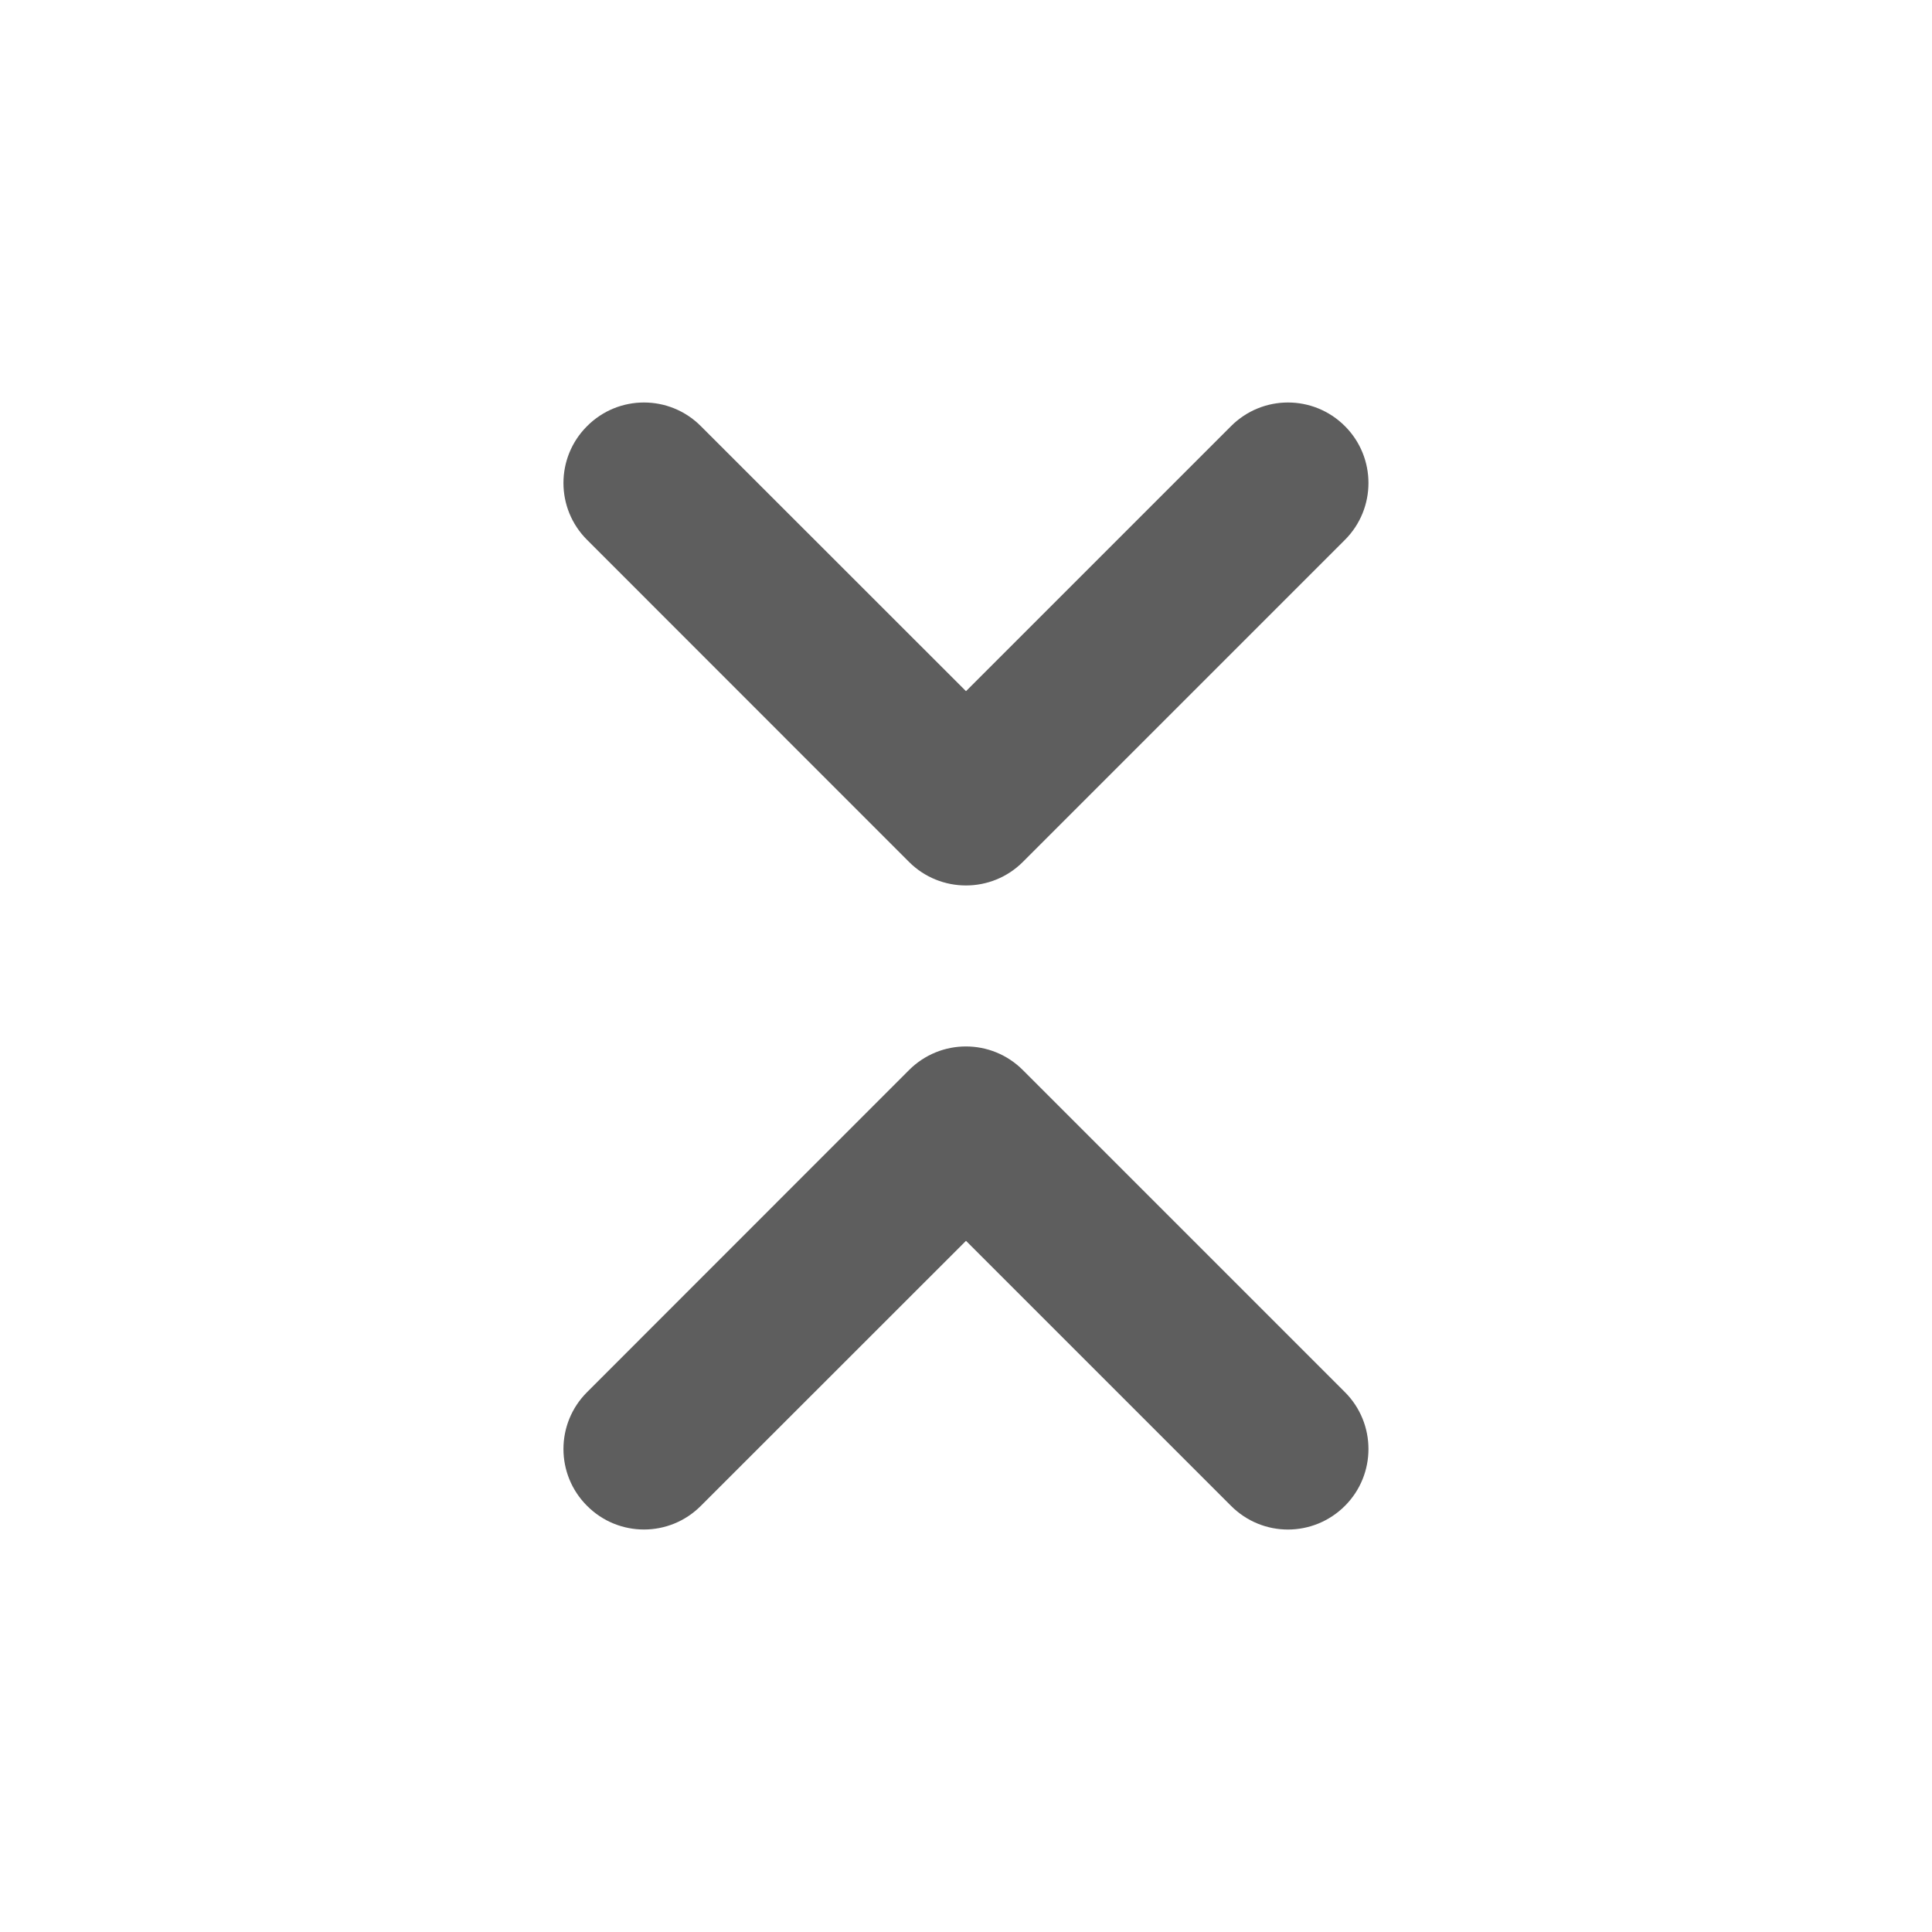
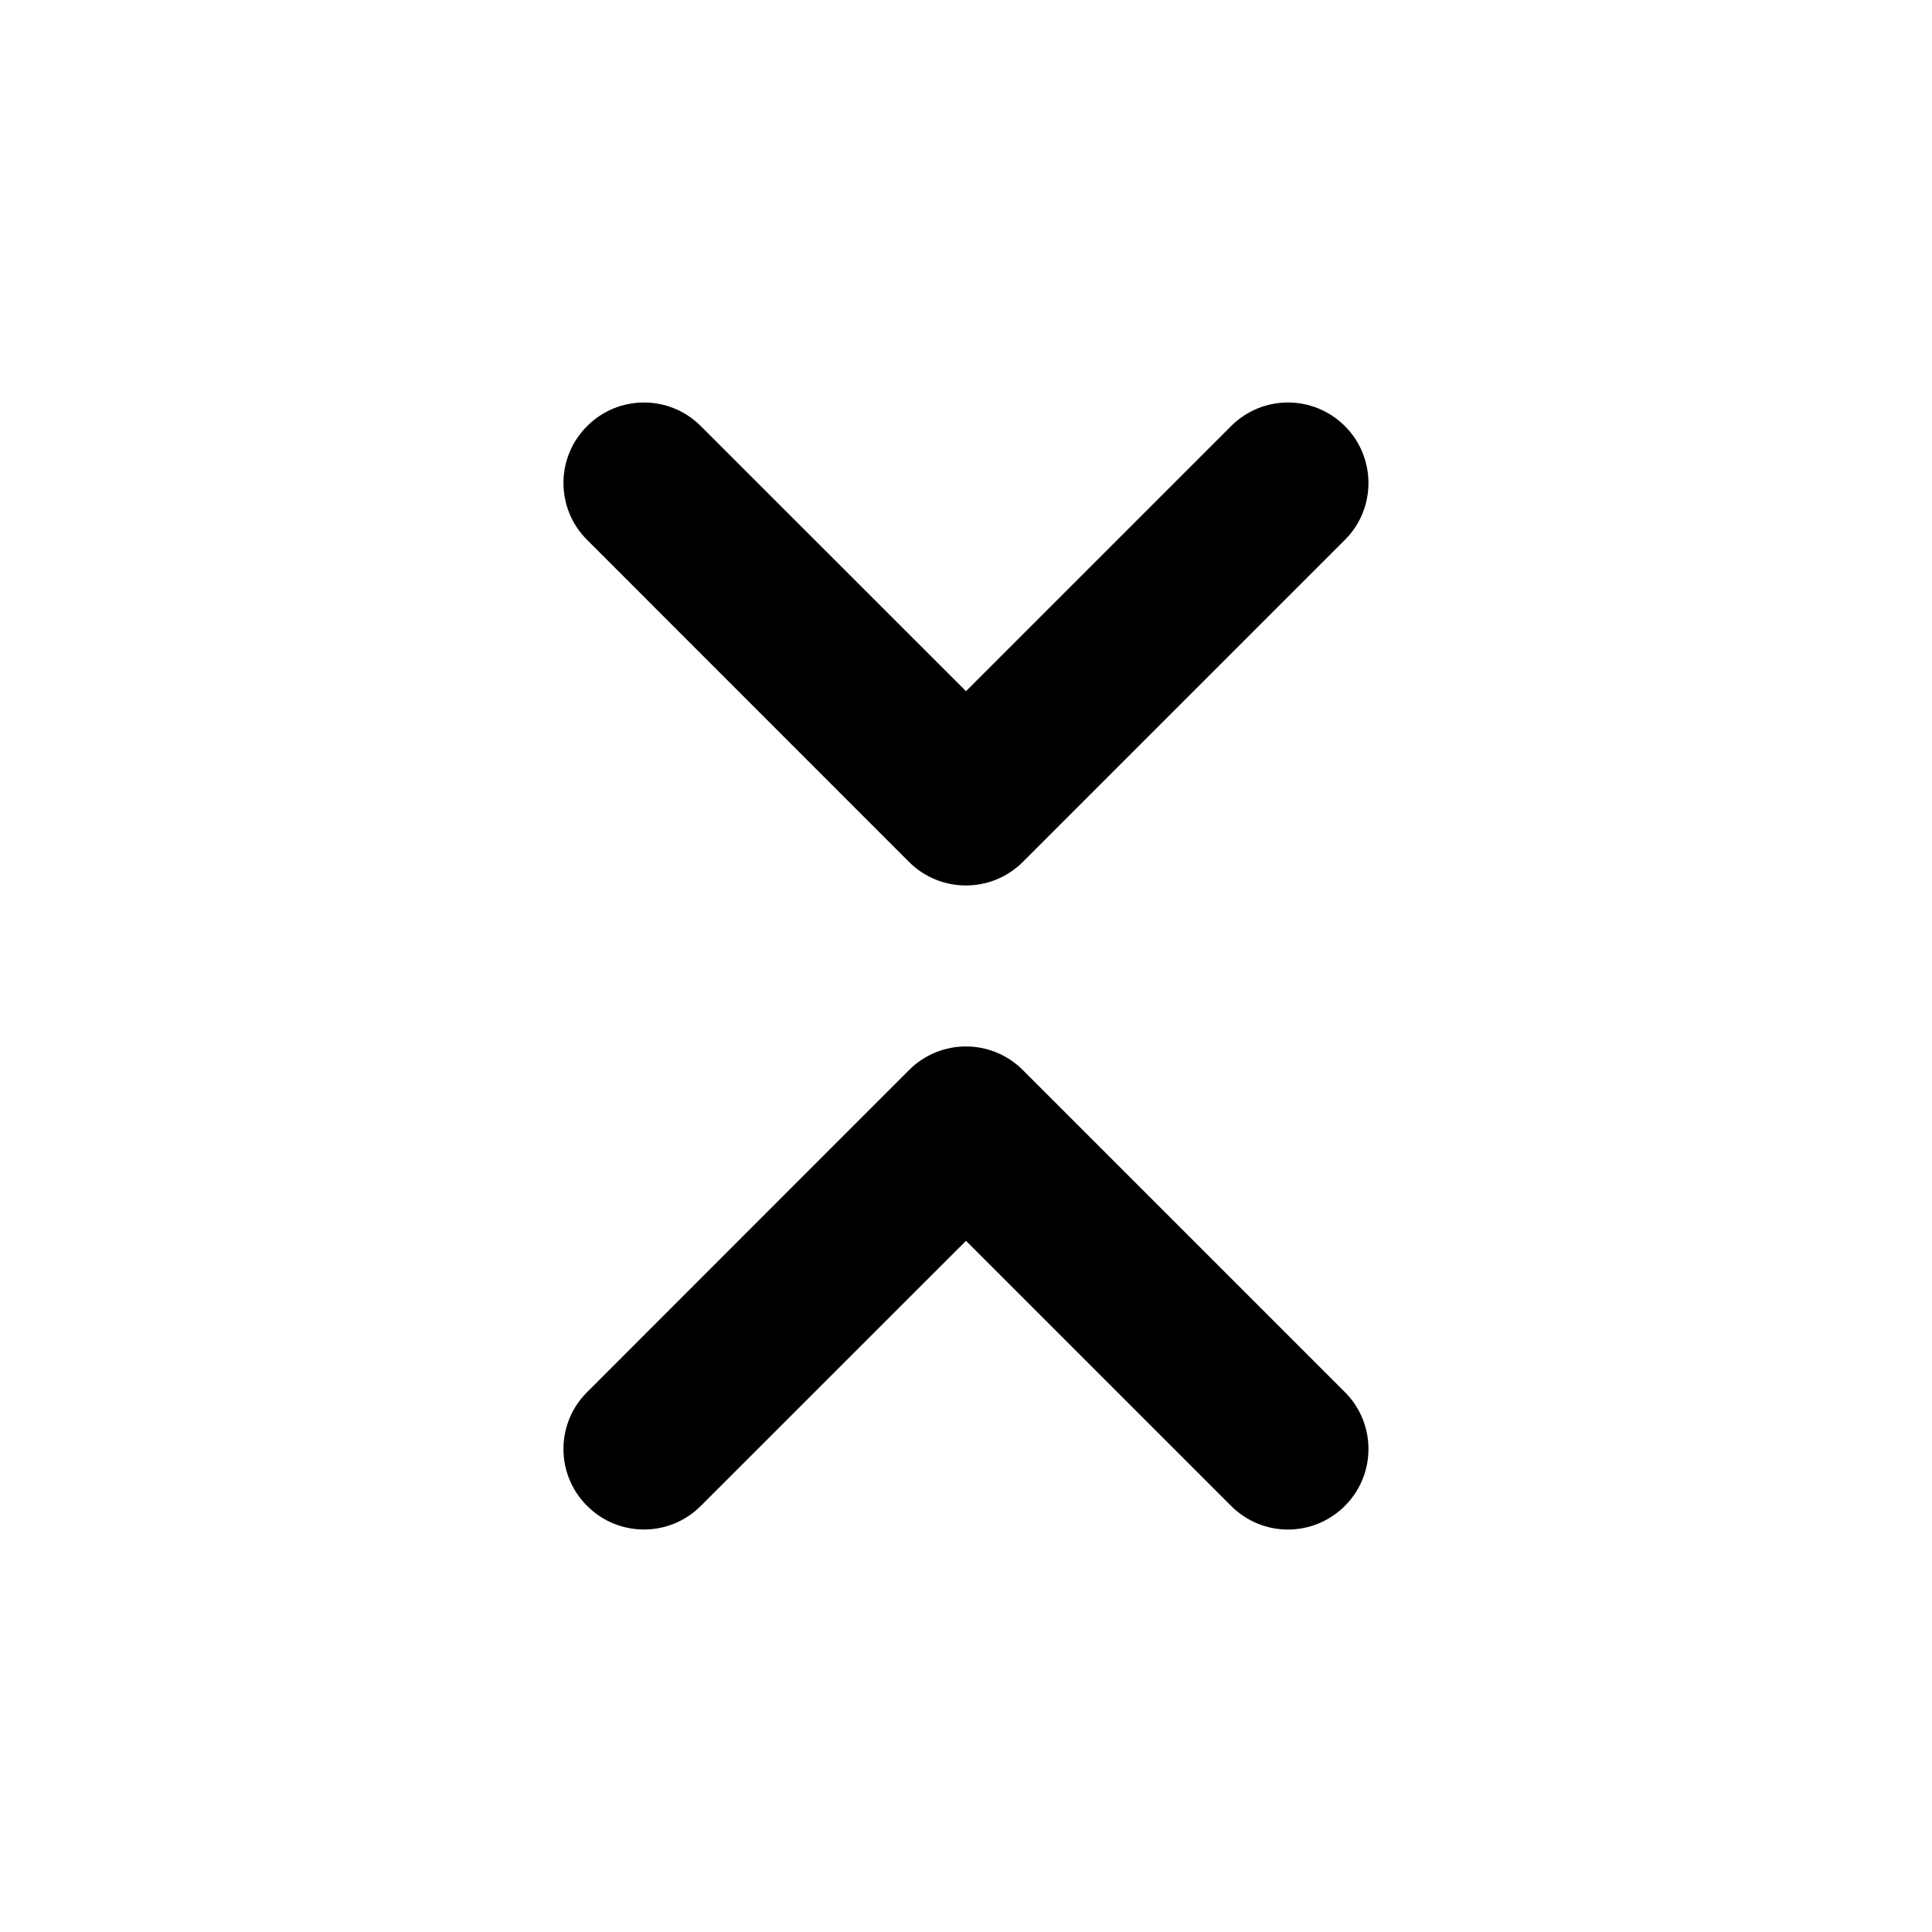
<svg xmlns="http://www.w3.org/2000/svg" width="16" height="16" viewBox="0 0 16 16" fill="none">
-   <path d="M11.138 11.529C11.398 11.789 11.398 12.211 11.138 12.471C11.008 12.601 10.837 12.667 10.666 12.667C10.495 12.667 10.325 12.601 10.195 12.471L8 10.276L5.804 12.471C5.544 12.732 5.122 12.732 4.862 12.471C4.601 12.211 4.601 11.789 4.862 11.529L7.528 8.862C7.789 8.601 8.21 8.601 8.471 8.862L11.138 11.529ZM7.528 7.138C7.658 7.268 7.829 7.333 8 7.333C8.17 7.333 8.341 7.268 8.471 7.138L11.138 4.471C11.398 4.211 11.398 3.789 11.138 3.529C10.877 3.268 10.456 3.268 10.195 3.529L8 5.724L5.804 3.529C5.544 3.268 5.122 3.268 4.862 3.529C4.601 3.789 4.601 4.211 4.862 4.471L7.528 7.138Z" fill="#5E5E5E" />
+   <path d="M11.138 11.529C11.398 11.789 11.398 12.211 11.138 12.471C11.008 12.601 10.837 12.667 10.666 12.667C10.495 12.667 10.325 12.601 10.195 12.471L8 10.276L5.804 12.471C5.544 12.732 5.122 12.732 4.862 12.471C4.601 12.211 4.601 11.789 4.862 11.529L7.528 8.862C7.789 8.601 8.21 8.601 8.471 8.862L11.138 11.529ZM7.528 7.138C7.658 7.268 7.829 7.333 8 7.333C8.17 7.333 8.341 7.268 8.471 7.138L11.138 4.471C11.398 4.211 11.398 3.789 11.138 3.529C10.877 3.268 10.456 3.268 10.195 3.529L8 5.724L5.804 3.529C5.544 3.268 5.122 3.268 4.862 3.529C4.601 3.789 4.601 4.211 4.862 4.471L7.528 7.138Z" fill="currentColor" />
</svg>
